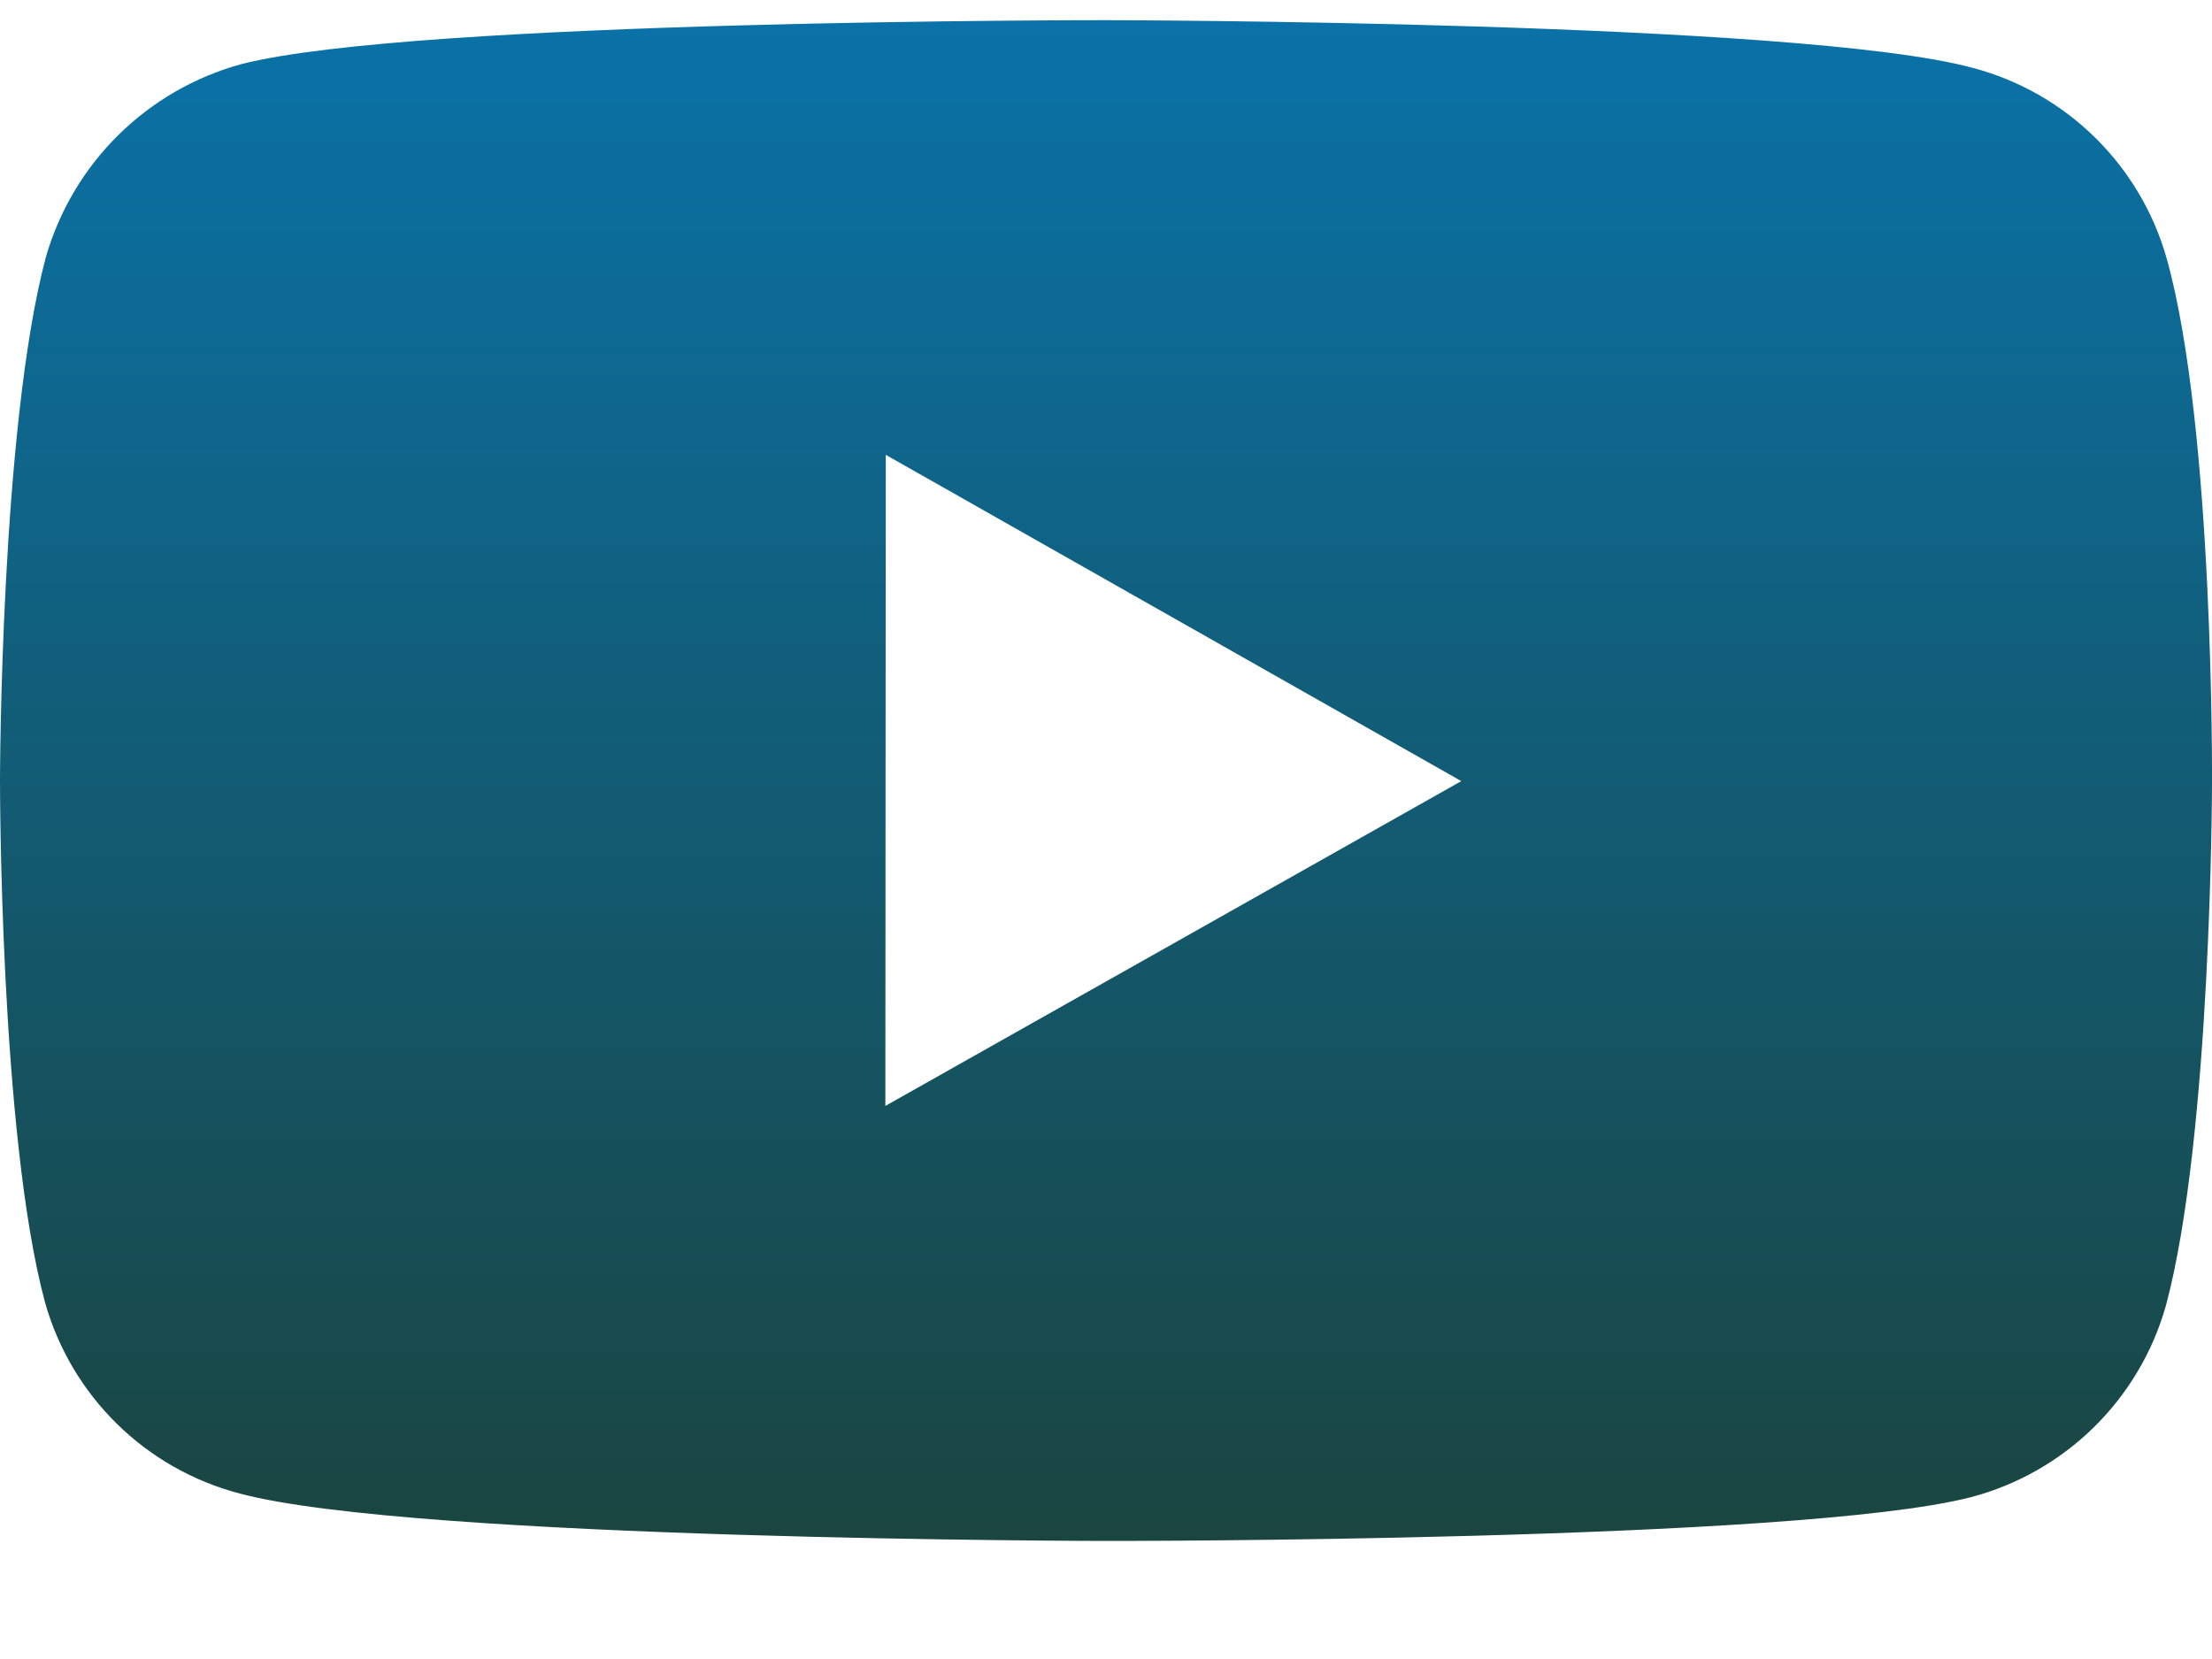
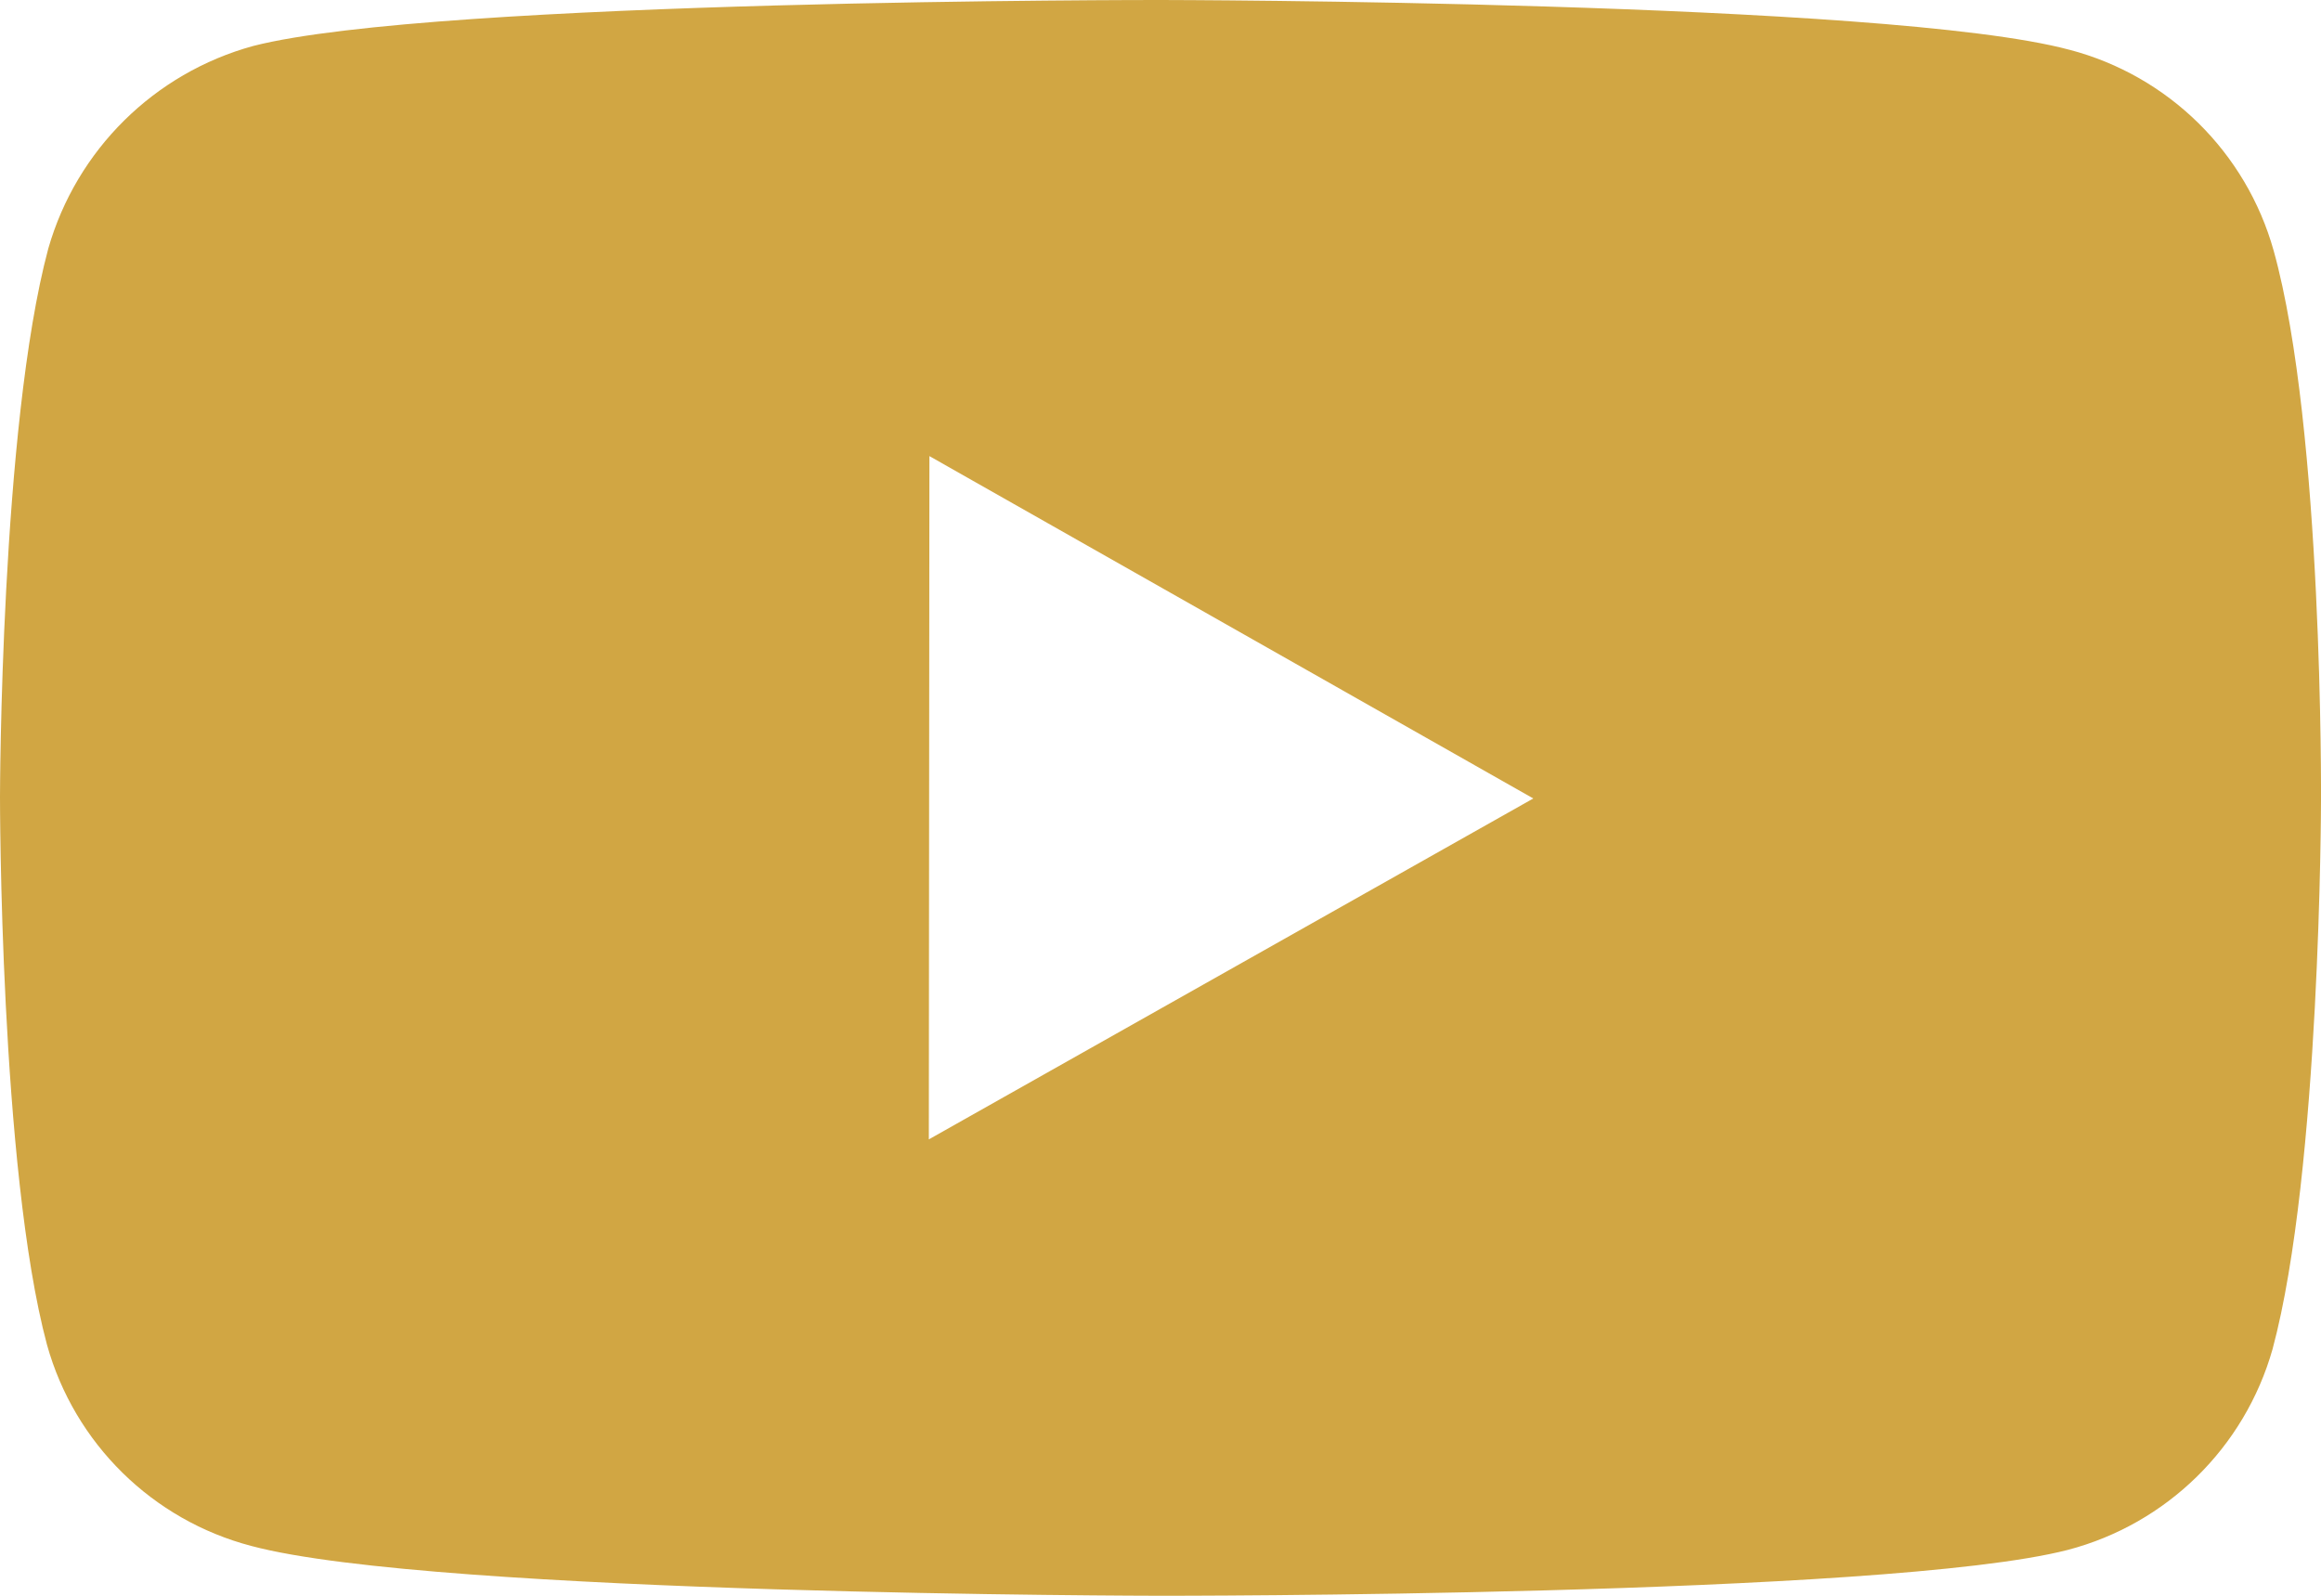
- <svg xmlns="http://www.w3.org/2000/svg" width="16" height="12" fill="none">
-   <path fill-rule="evenodd" clip-rule="evenodd" d="M15.674 1.876A1.985 1.985 0 0014.266.49C13.014.152 8.006.146 8.006.146S2.997.141 1.745.464A2.028 2.028 0 00.332 1.859C.003 3.09 0 5.64 0 5.64S-.003 8.2.325 9.418a1.985 1.985 0 001.409 1.385c1.265.338 6.26.343 6.26.343s5.008.006 6.26-.316a1.993 1.993 0 001.412-1.384c.331-1.229.334-3.778.334-3.778s.016-2.563-.326-3.792zM6.404 8l.003-4.71 4.163 2.36L6.403 8z" fill="url(#paint0_linear)" />
-   <defs>
-     <linearGradient id="paint0_linear" x1="0" y1=".146" x2="0" y2="11.146" gradientUnits="userSpaceOnUse">
-       <stop stop-color="#0A72A8" />
-       <stop offset="1" stop-color="#1A4540" />
-     </linearGradient>
-   </defs>
+ <svg xmlns="http://www.w3.org/2000/svg" width="16" height="11" fill="none">
+   <path fill-rule="evenodd" clip-rule="evenodd" d="M14.266.343a1.985 1.985 0 011.408 1.386c.342 1.23.326 3.793.326 3.793s-.003 2.549-.334 3.778a1.993 1.993 0 01-1.412 1.384c-1.252.322-6.26.316-6.26.316s-4.995-.005-6.26-.343A1.985 1.985 0 01.324 9.27C-.002 8.055 0 5.492 0 5.492s.003-2.55.333-3.779A2.027 2.027 0 011.745.317C2.998-.005 8.005 0 8.005 0s5.009.006 6.26.343zM6.407 3.144l-.004 4.71 4.167-2.35-4.163-2.36z" fill="#D1A643" />
</svg>
